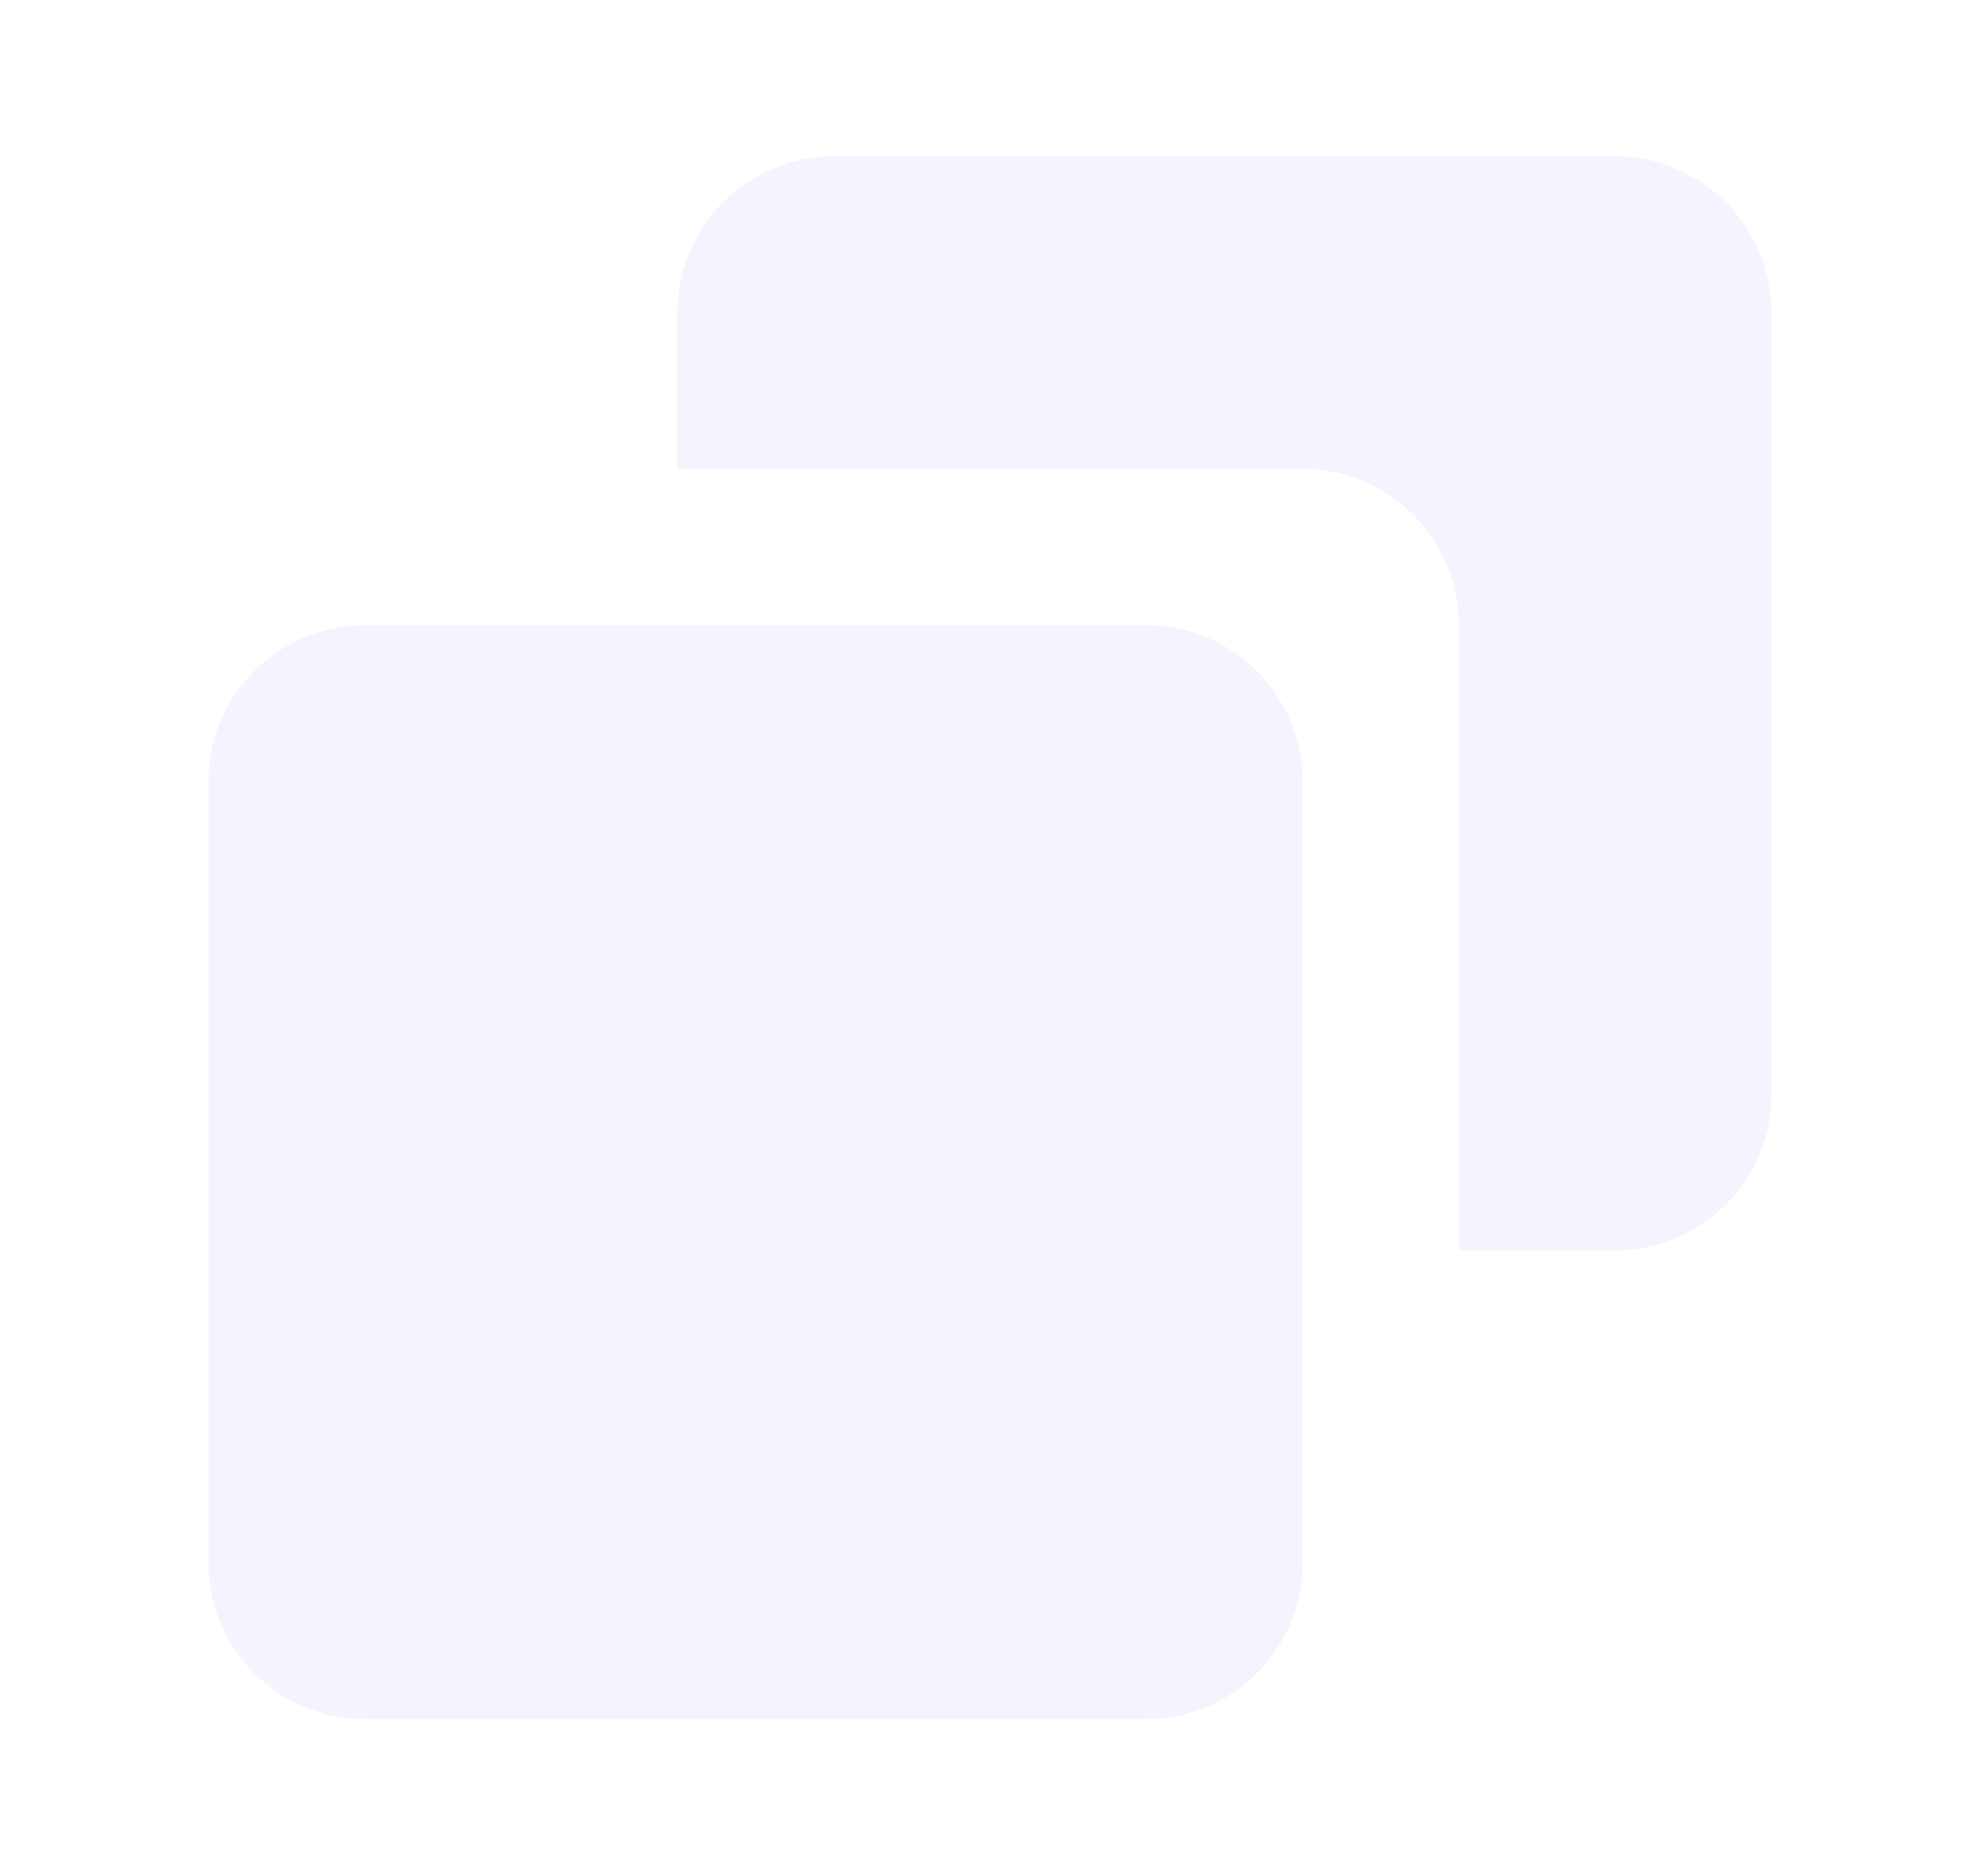
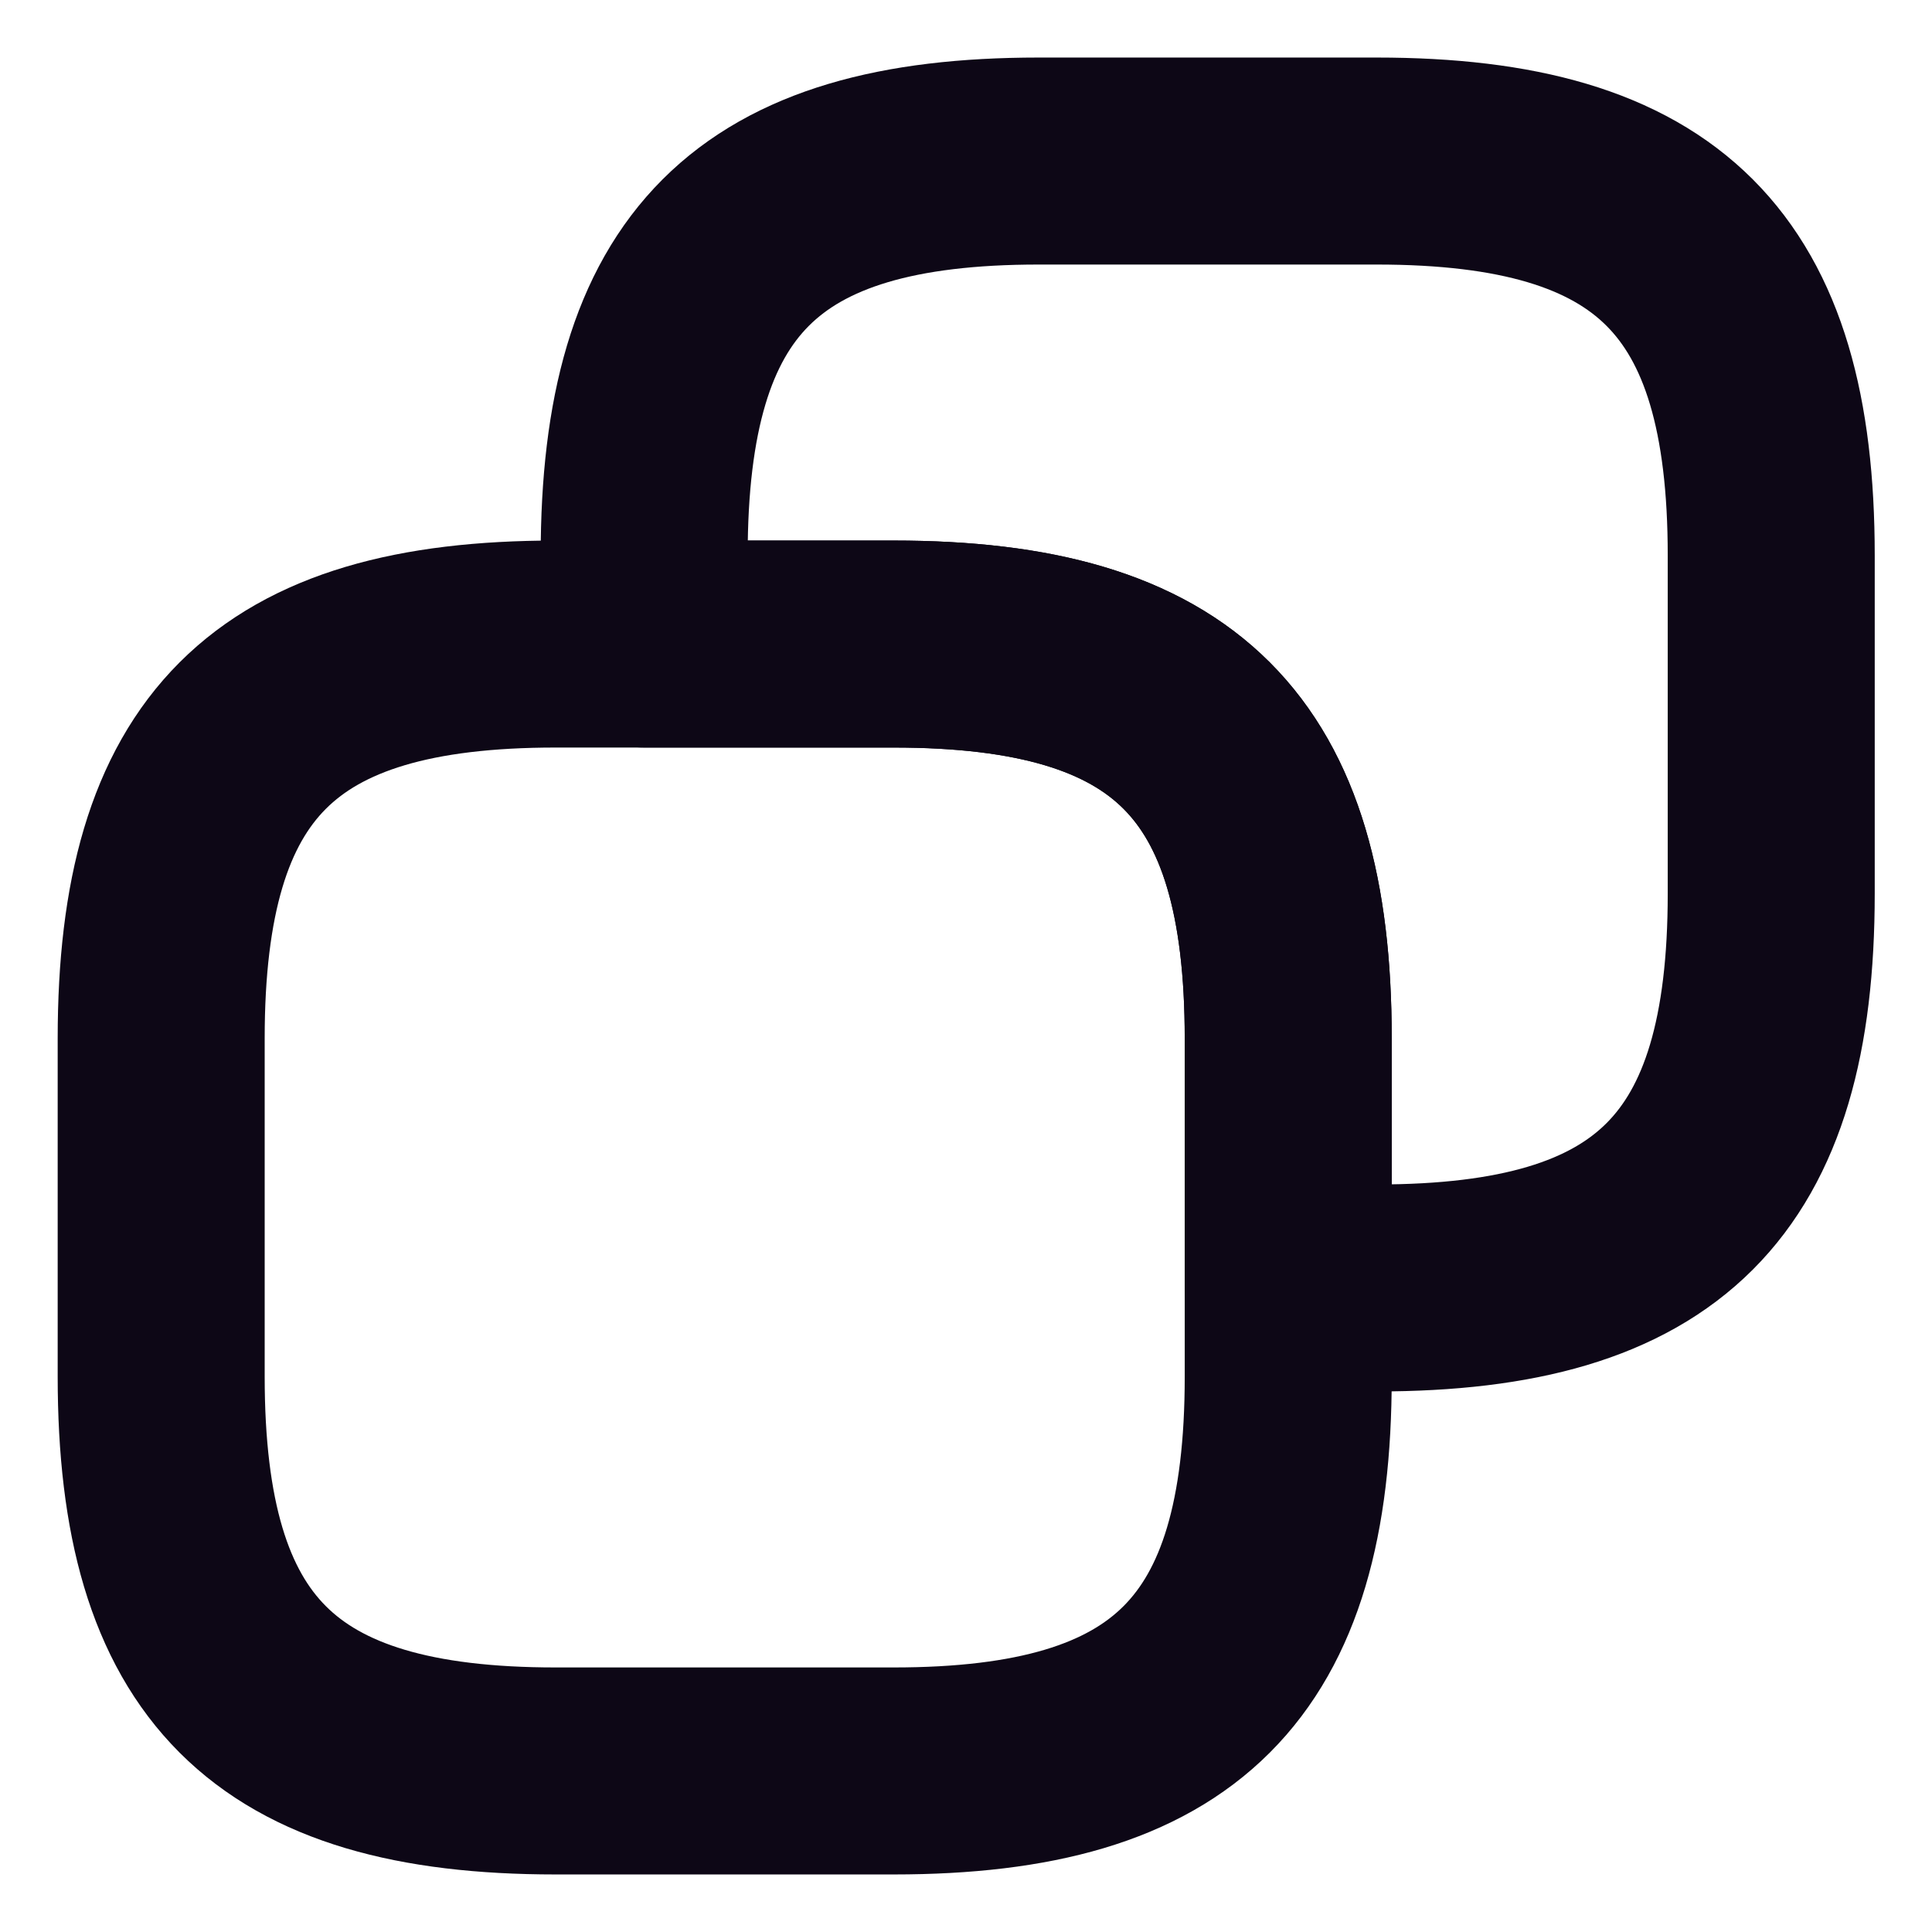
- <svg xmlns="http://www.w3.org/2000/svg" width="19" height="18" viewBox="0 0 19 18" fill="none">
-   <path d="M11 6H3.5C2.673 6 2 6.673 2 7.5V15C2 15.827 2.673 16.5 3.5 16.5H11C11.827 16.5 12.5 15.827 12.5 15V7.5C12.5 6.673 11.827 6 11 6Z" fill="#F4F4FF" />
-   <path d="M15.5 1.5H8C7.602 1.5 7.221 1.658 6.939 1.939C6.658 2.221 6.5 2.602 6.5 3V4.5H12.5C12.898 4.5 13.279 4.658 13.561 4.939C13.842 5.221 14 5.602 14 6V12H15.5C15.898 12 16.279 11.842 16.561 11.561C16.842 11.279 17 10.898 17 10.5V3C17 2.602 16.842 2.221 16.561 1.939C16.279 1.658 15.898 1.5 15.5 1.5Z" fill="#F4F4FF" />
+ <svg xmlns="http://www.w3.org/2000/svg" width="14" height="14" viewBox="0 0 14 14" fill="none">
+   <path d="M9.335 7.525V9.975C9.335 12.017 8.518 12.833 6.476 12.833H4.026C1.985 12.833 1.168 12.017 1.168 9.975V7.525C1.168 5.483 1.985 4.667 4.026 4.667H6.476C8.518 4.667 9.335 5.483 9.335 7.525Z" stroke="#0D0716" stroke-width="1.5" stroke-linecap="round" stroke-linejoin="round" />
+   <path d="M12.835 4.025V6.475C12.835 8.517 12.018 9.333 9.976 9.333H9.335V7.525C9.335 5.483 8.518 4.667 6.476 4.667H4.668V4.025C4.668 1.983 5.485 1.167 7.526 1.167H9.976C12.018 1.167 12.835 1.983 12.835 4.025Z" stroke="#0D0716" stroke-width="1.5" stroke-linecap="round" stroke-linejoin="round" />
</svg>
